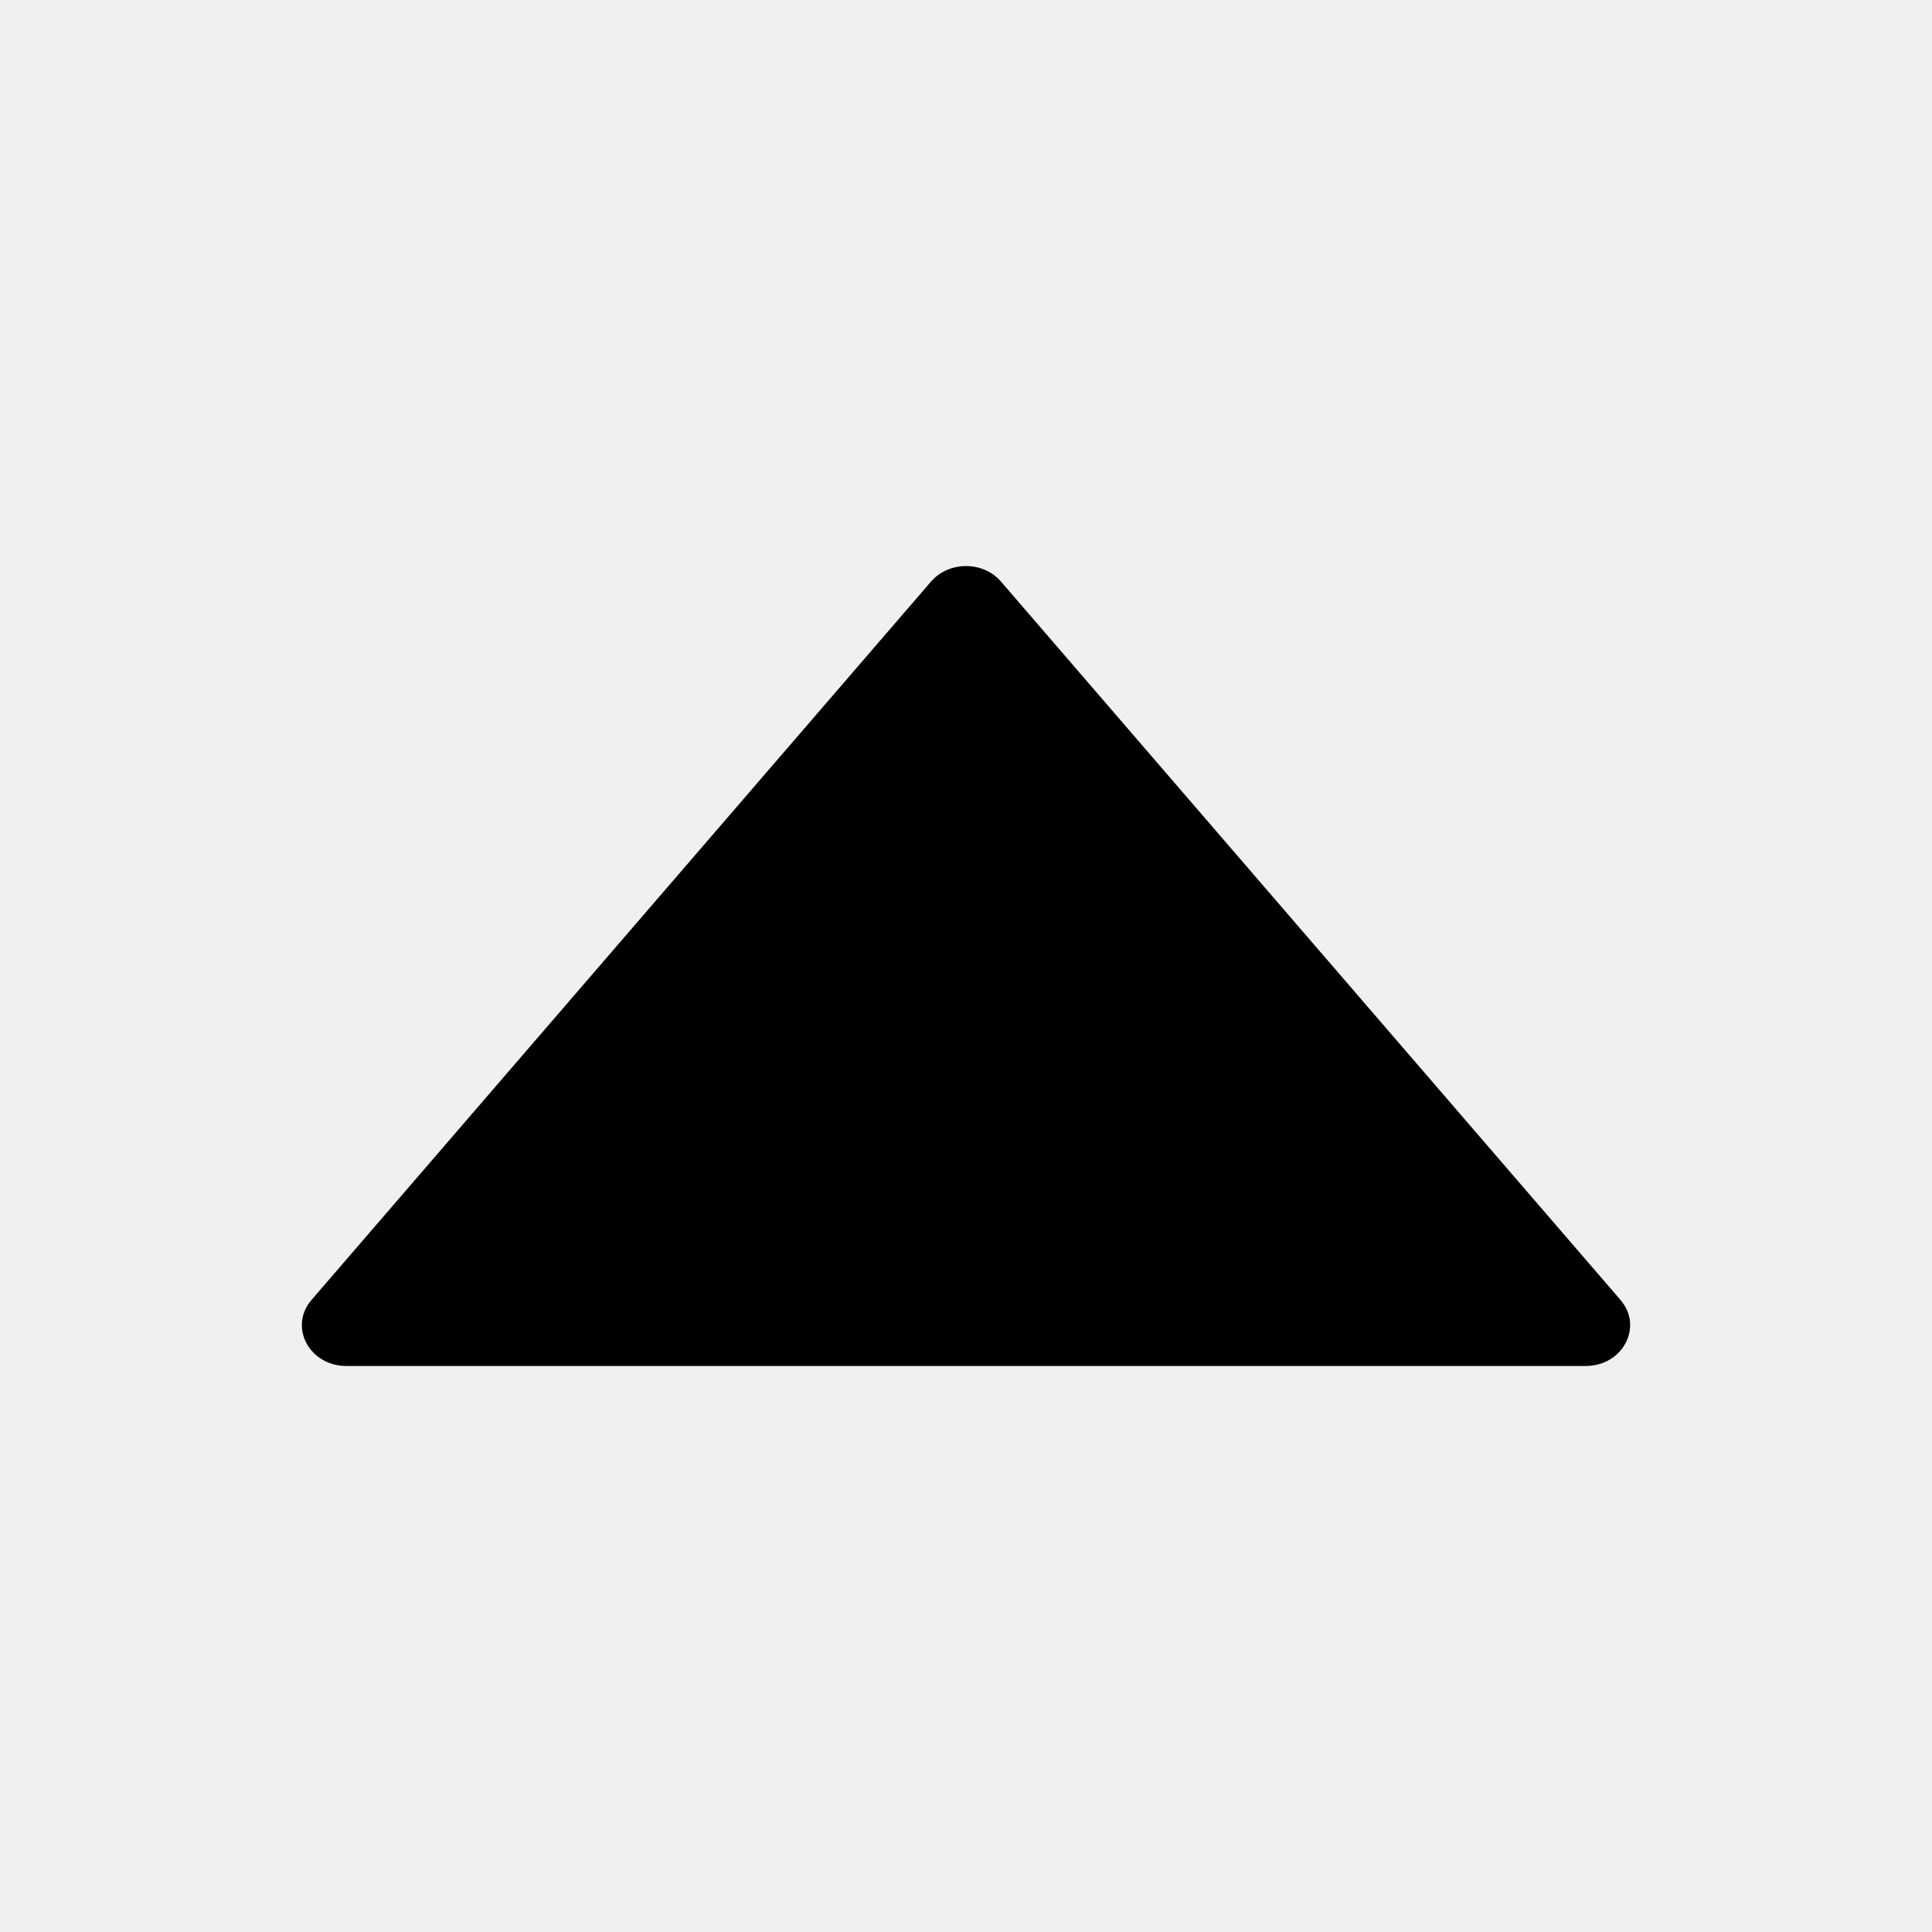
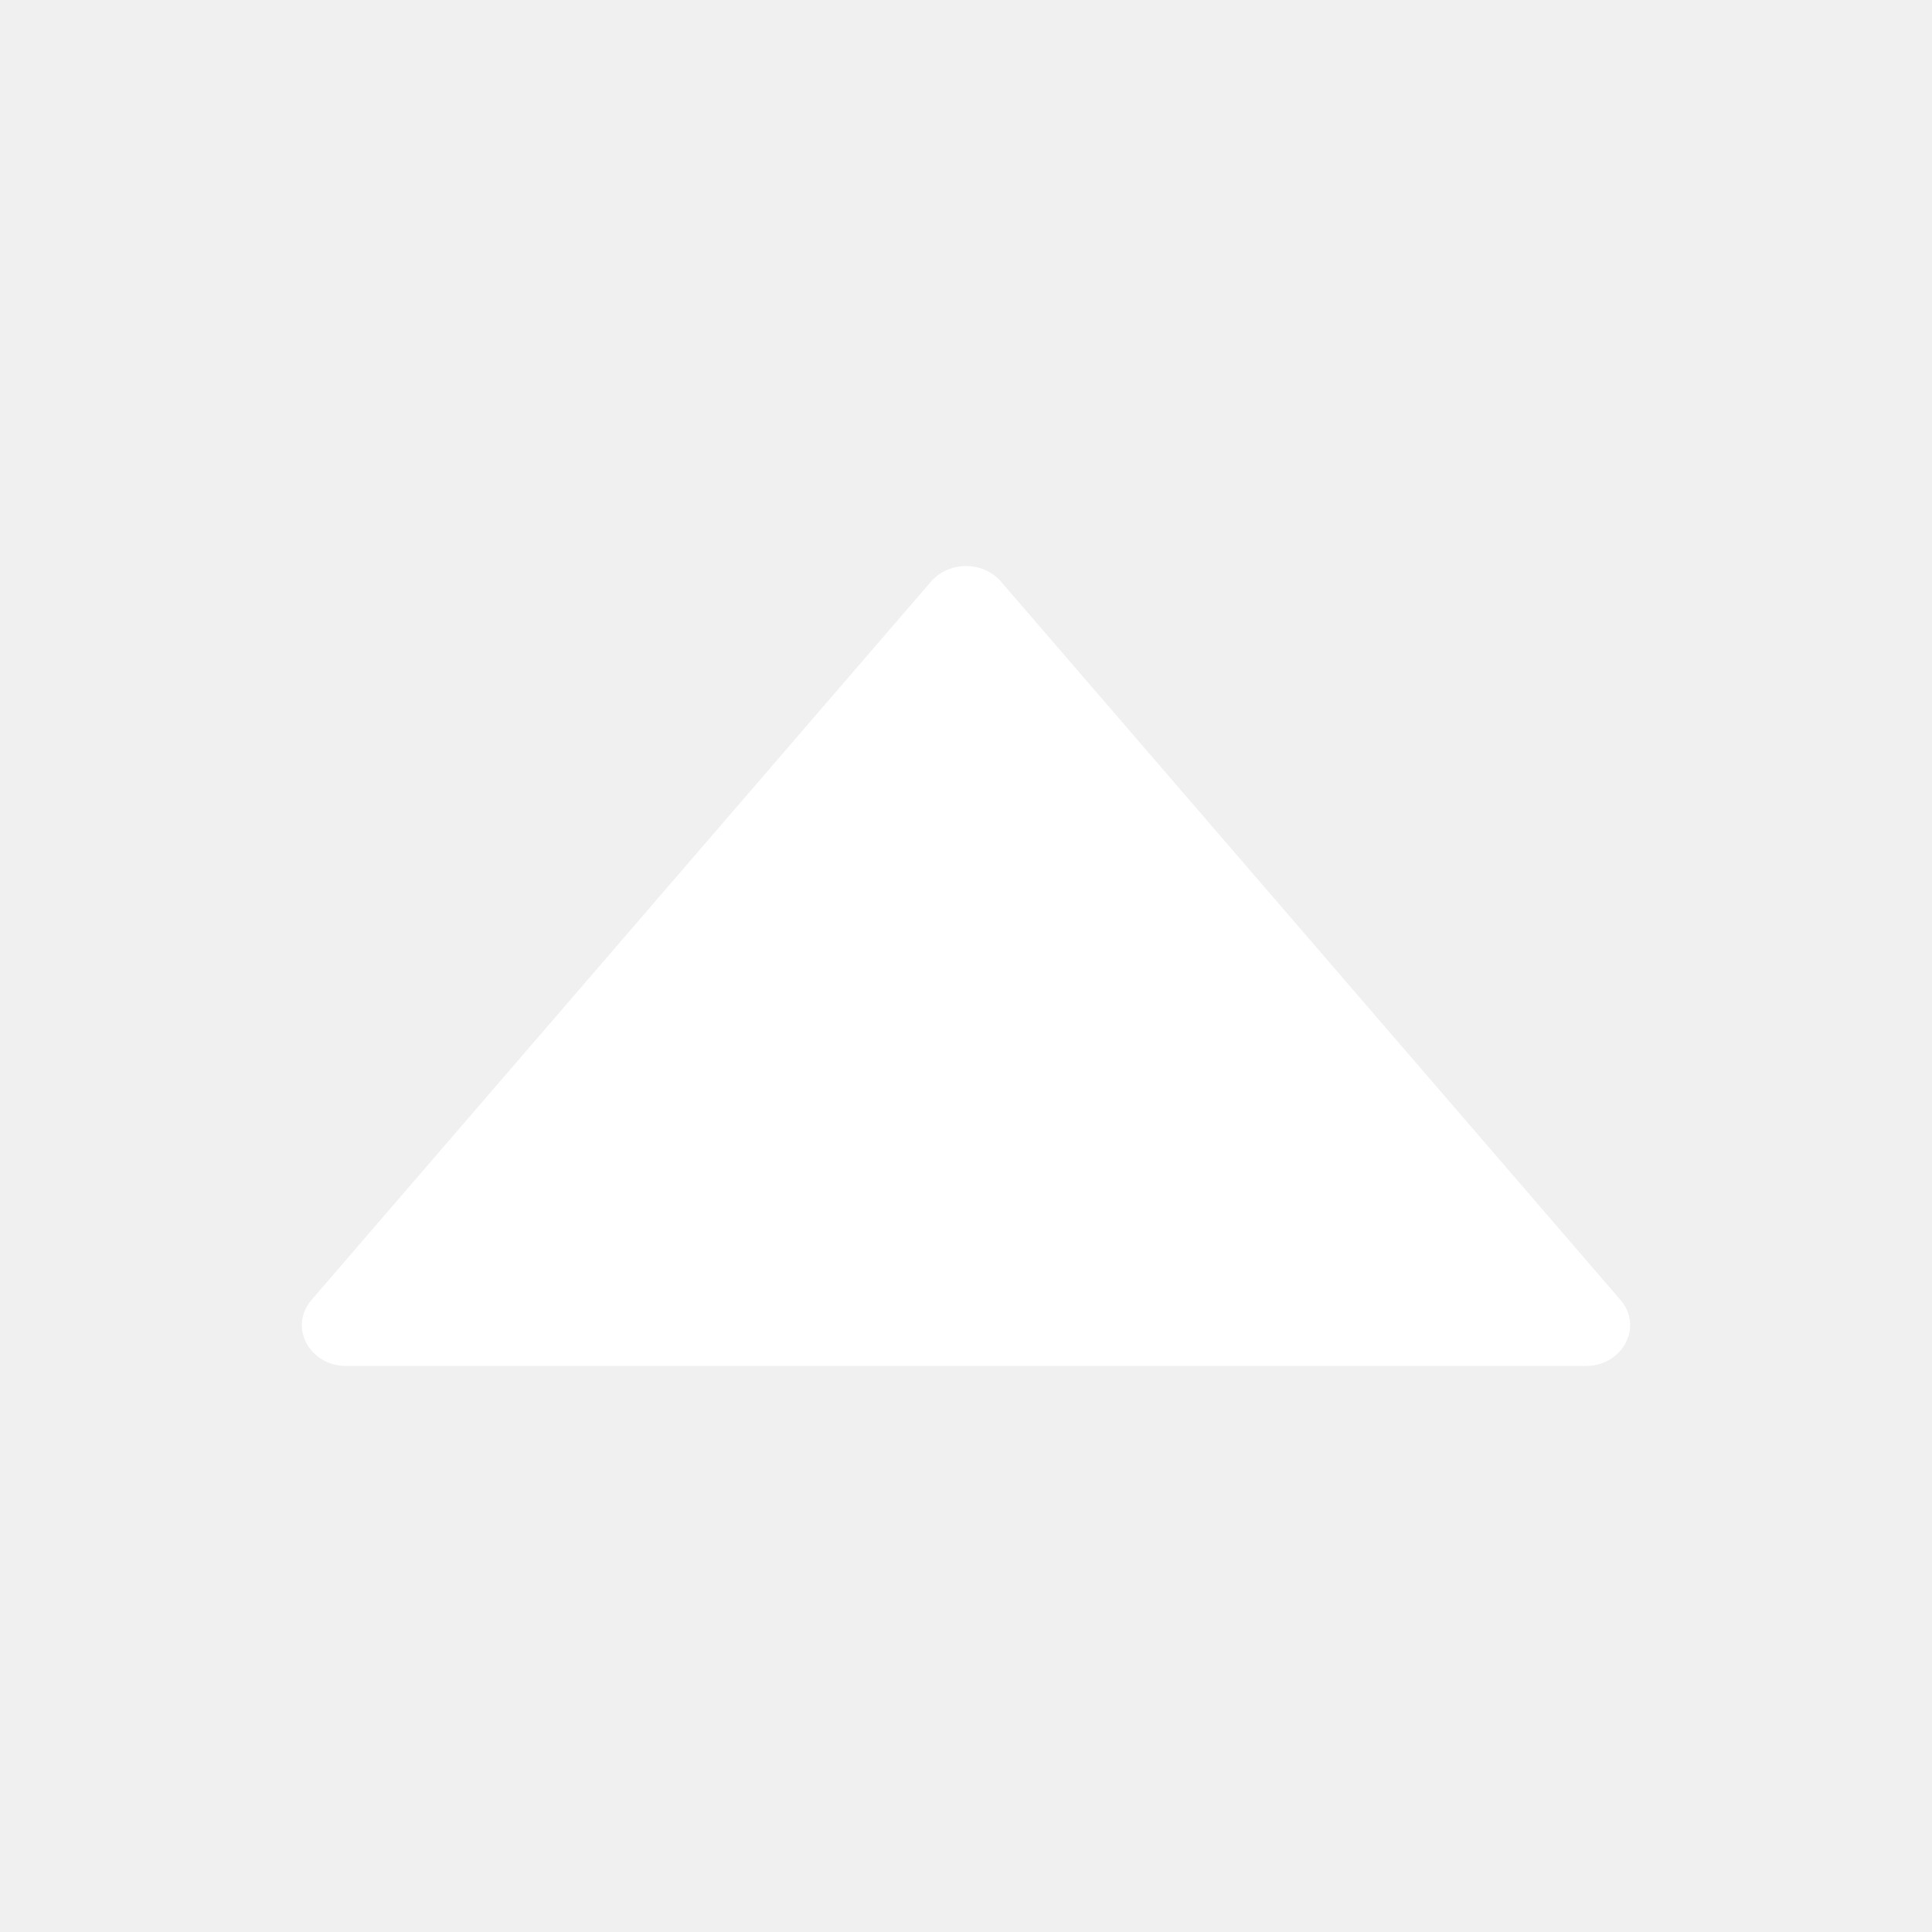
<svg xmlns="http://www.w3.org/2000/svg" viewBox="0 0 1024 1024">
-   <path d="M858.9 689L530.5 308.2c-9.4-10.9-27.5-10.9-37 0L165.1 689c-12.2 14.2-1.2 35 18.5 35h656.8c19.7 0 30.7-20.8 18.5-35z" />
+   <path fill="#fff" d="M858.9 689L530.5 308.2c-9.4-10.9-27.5-10.9-37 0L165.1 689c-12.2 14.2-1.2 35 18.5 35h656.8c19.7 0 30.7-20.8 18.5-35z" />
</svg>
